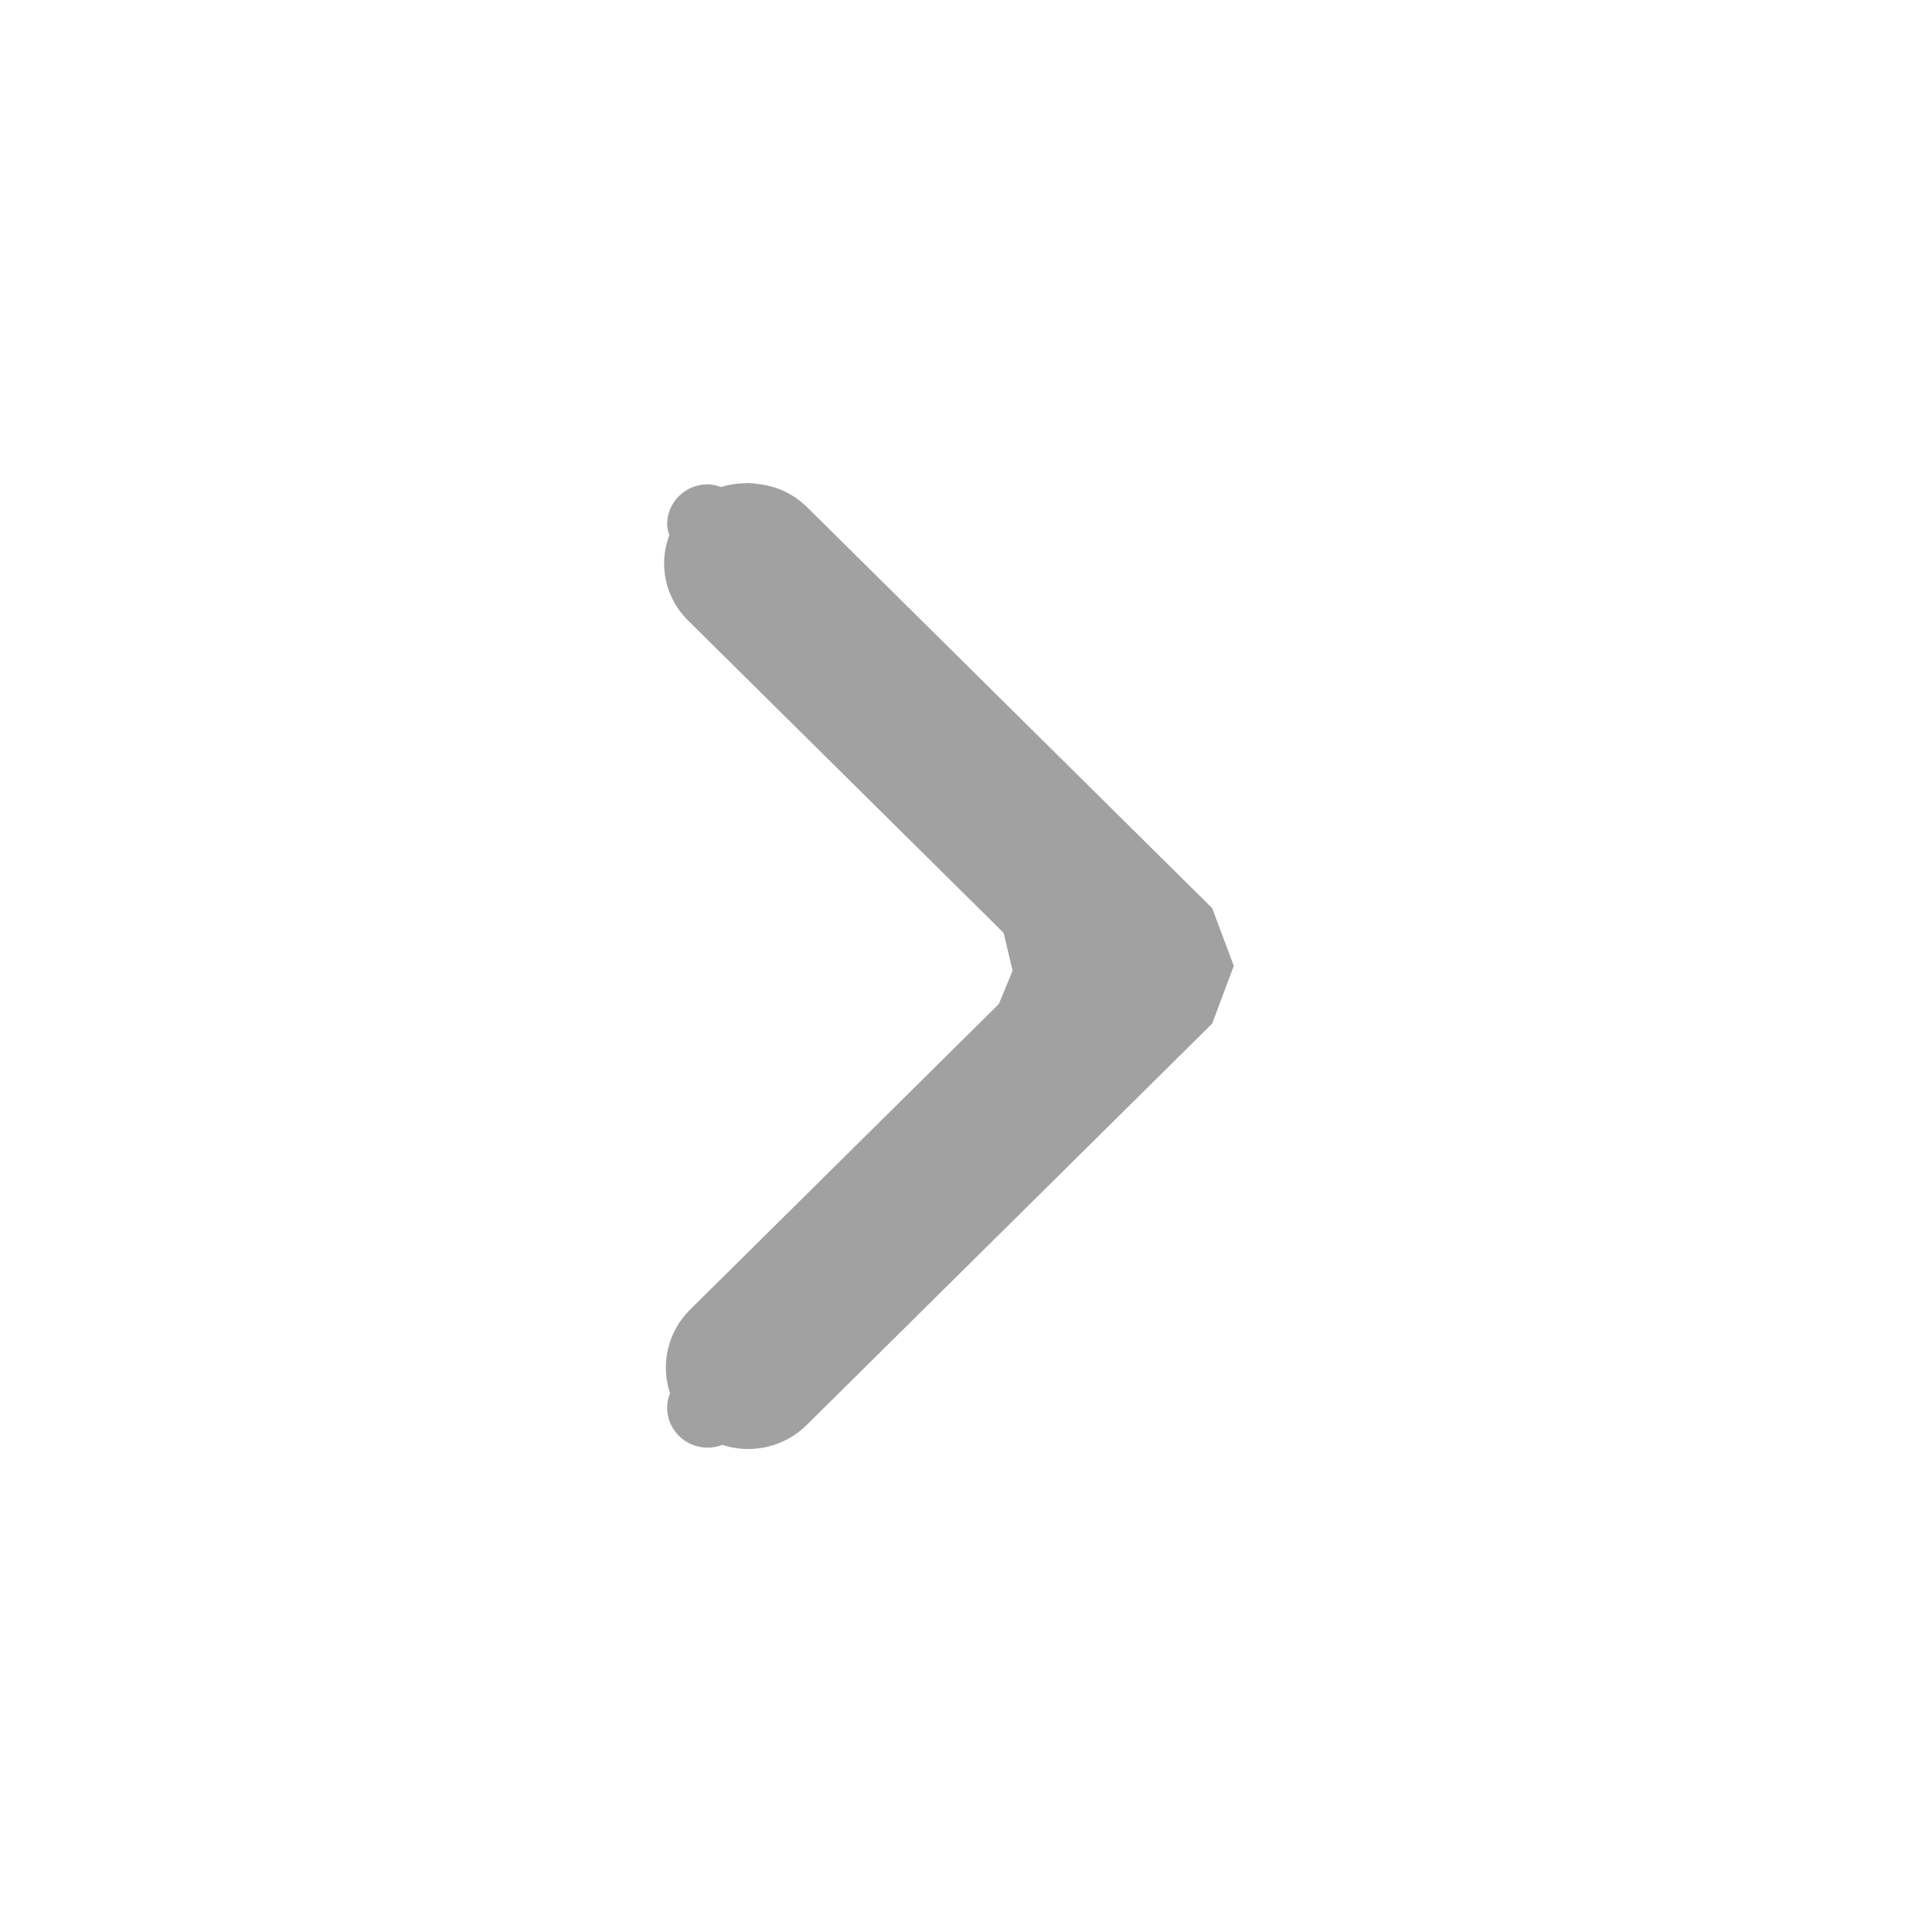
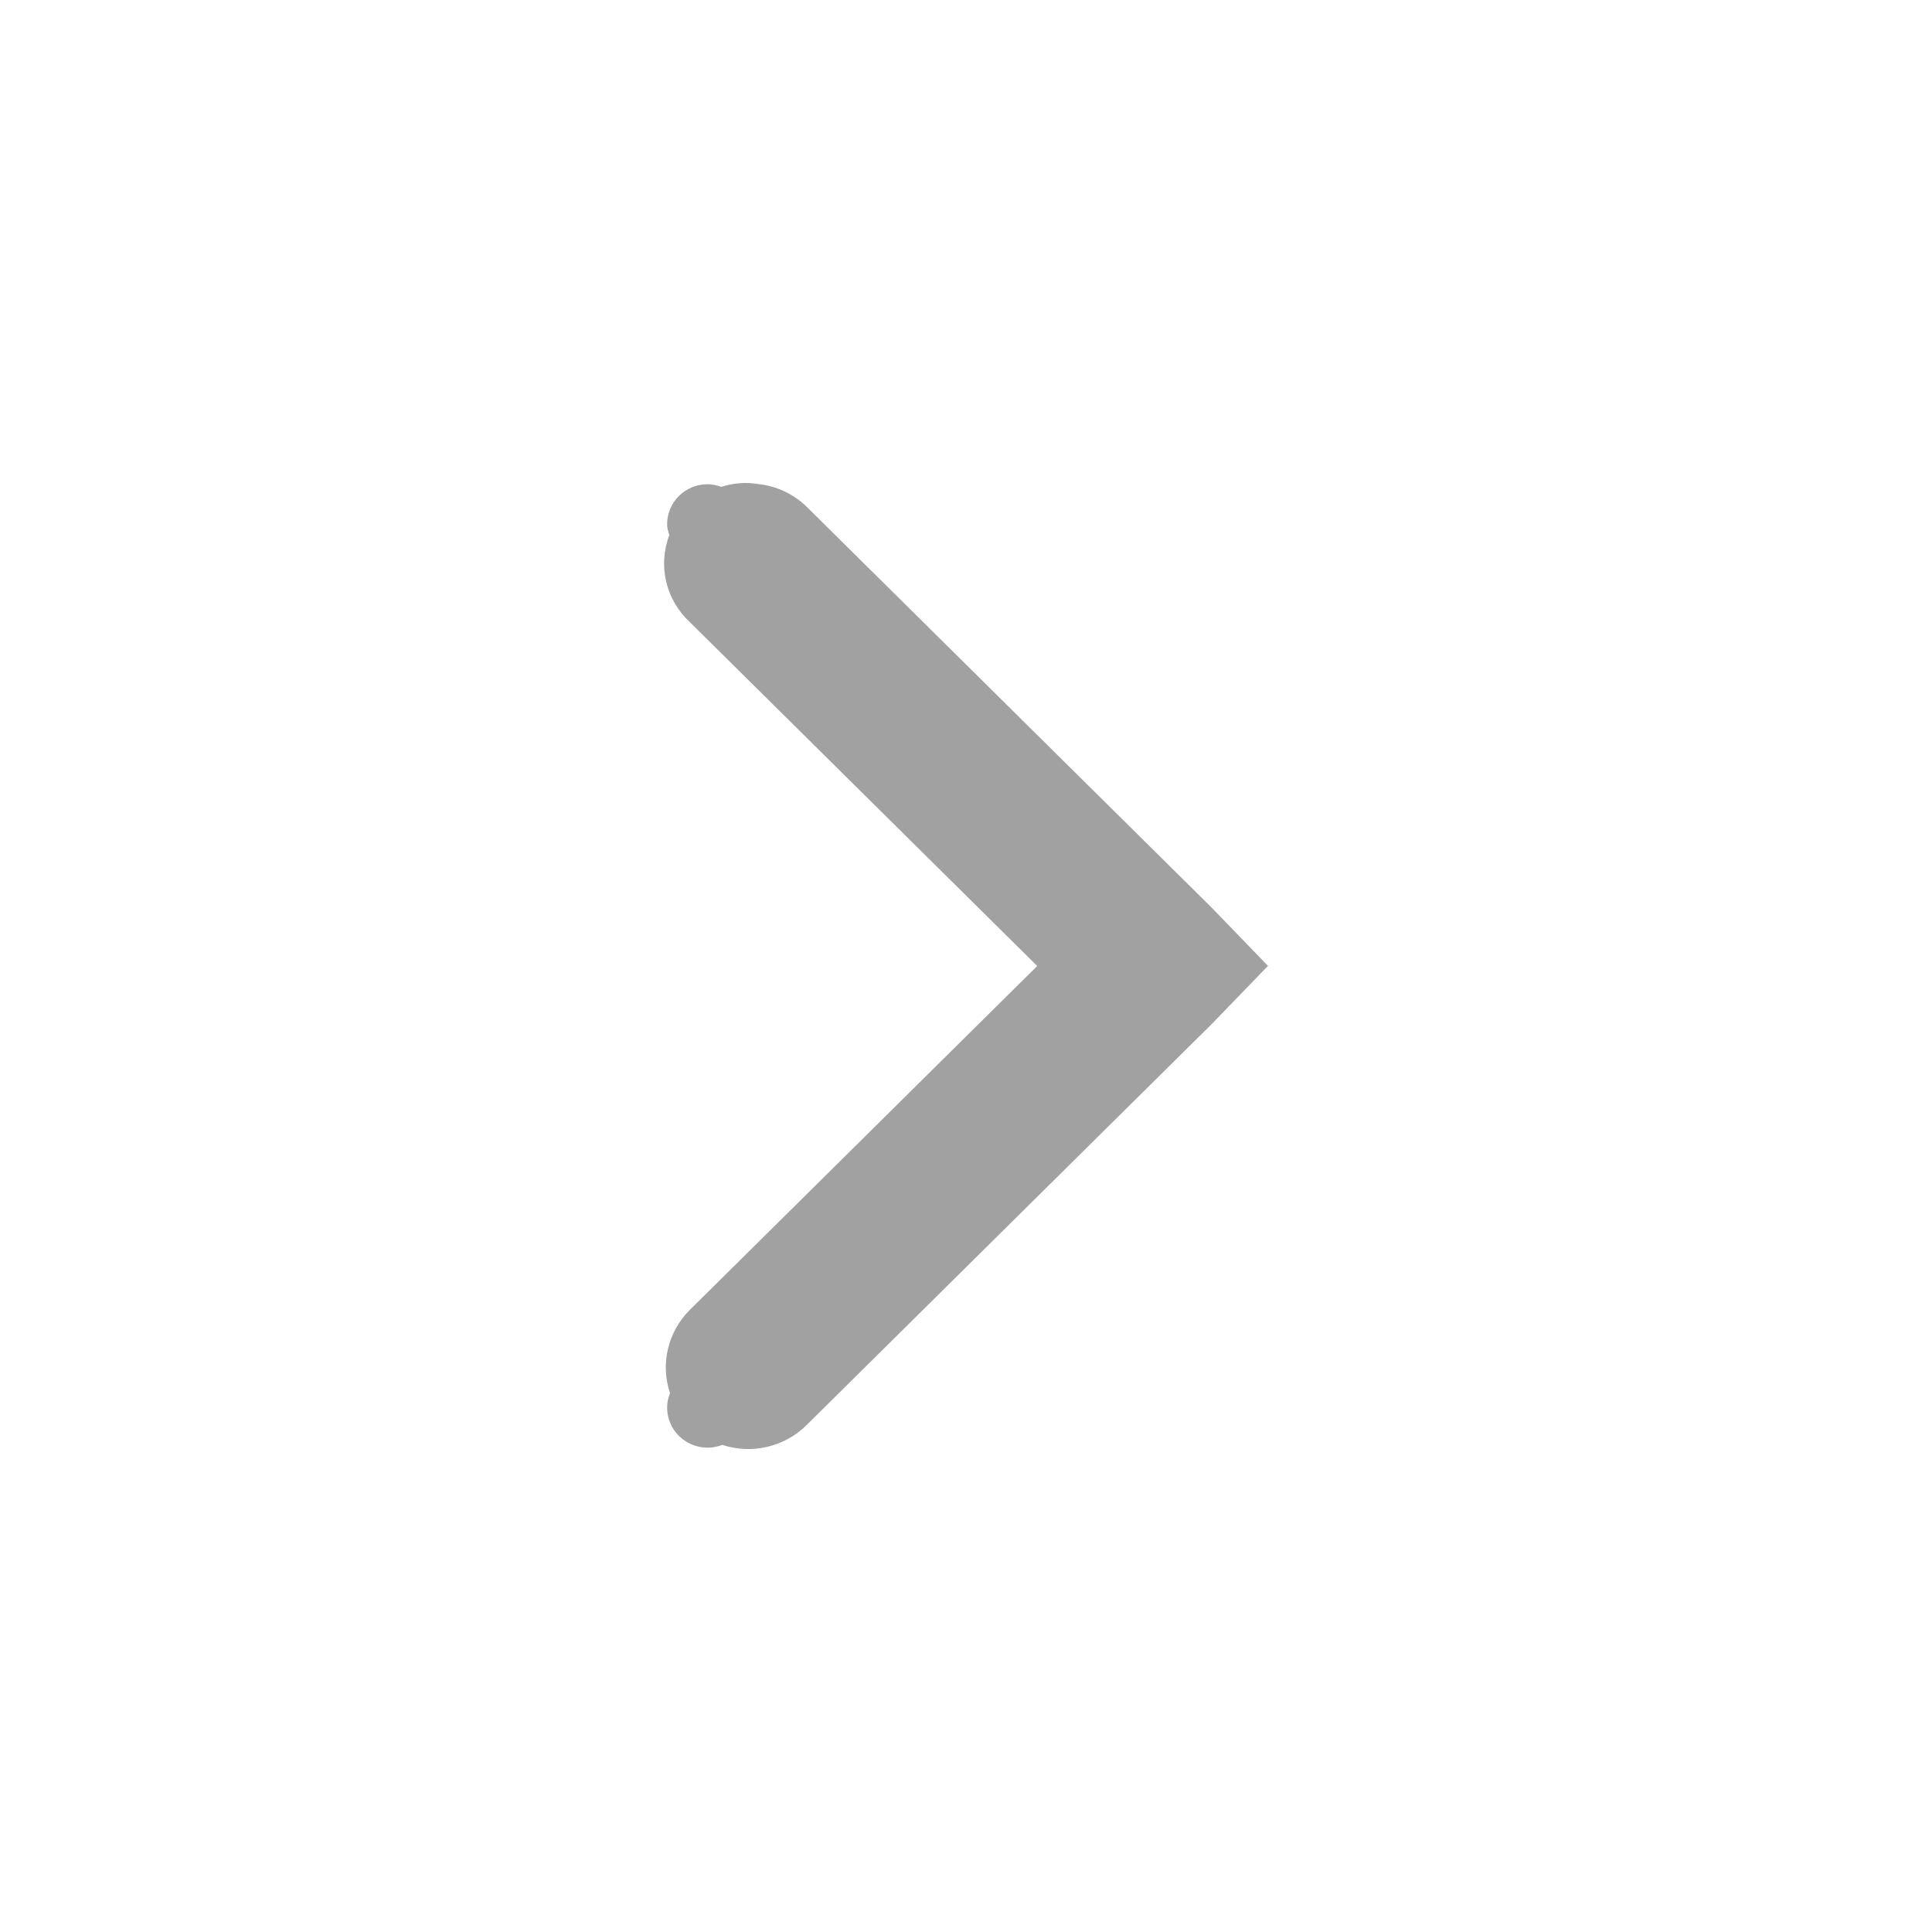
<svg xmlns="http://www.w3.org/2000/svg" height="16" id="svg7384" version="1.1" width="16">
  <defs id="defs7386" />
  <g id="layer9" style="display:inline" transform="translate(-100.0002,-747)" />
  <g id="layer10" transform="translate(-100.0002,-747)" />
  <g id="layer11" transform="translate(-100.0002,-747)" />
  <g id="layer13" transform="translate(-100.0002,-747)" />
  <g id="layer14" transform="translate(-100.0002,-747)" />
  <g id="layer15" style="display:inline" transform="translate(-100.0002,-747)" />
  <g id="g71291" style="display:inline" transform="translate(-100.0002,-747)" />
  <g id="g4953" style="display:inline" transform="translate(-100.0002,-747)" />
  <g id="layer12" style="display:inline" transform="translate(-100.0002,-747)">
-     <path style="color:#000000;font-style:normal;font-variant:normal;font-weight:normal;font-stretch:normal;font-size:medium;line-height:normal;font-family:Sans;-inkscape-font-specification:Sans;text-indent:0;text-align:start;text-decoration:none;text-decoration-line:none;letter-spacing:normal;word-spacing:normal;text-transform:none;writing-mode:lr-tb;direction:ltr;baseline-shift:baseline;text-anchor:start;display:inline;overflow:visible;visibility:visible;fill:#a1a1a1;fill-opacity:1;stroke:none;stroke-width:2;marker:none;enable-background:accumulate" d="m 106.177,751 c 0.035,3.4e-4 0.069,0.003 0.104,0.009 0.15,0.016 0.291,0.082 0.399,0.187 l 3.359,3.325 0.179,0.478 -0.179,0.478 -3.359,3.325 c -0.183,0.181 -0.453,0.244 -0.698,0.164 -0.037,0.014 -0.078,0.023 -0.121,0.023 -0.186,0 -0.336,-0.148 -0.336,-0.332 0,-0.042 0.009,-0.082 0.024,-0.119 -0.081,-0.243 -0.017,-0.51 0.165,-0.691 l 2.558,-2.532 0.114,-0.276 -0.074,-0.313 -2.598,-2.572 c -0.199,-0.184 -0.267,-0.469 -0.171,-0.721 -0.008,-0.029 -0.018,-0.058 -0.018,-0.09 0,-0.184 0.15,-0.332 0.336,-0.332 0.04,0 0.076,0.01 0.112,0.022 0.066,-0.021 0.135,-0.031 0.205,-0.031 z" id="path6040" />
+     <path style="color:#000000;font-style:normal;font-variant:normal;font-weight:normal;font-stretch:normal;font-size:medium;line-height:normal;font-family:Sans;-inkscape-font-specification:Sans;text-indent:0;text-align:start;text-decoration:none;text-decoration-line:none;letter-spacing:normal;word-spacing:normal;text-transform:none;direction:ltr;block-progression:tb;writing-mode:lr-tb;baseline-shift:baseline;text-anchor:start;display:inline;overflow:visible;visibility:visible;fill:#a1a1a1;fill-opacity:1;stroke:none;stroke-width:2;marker:none;enable-background:accumulate" d="m 106.177,751 a 0.672,0.665 0 0 1 0.104,0.009 0.672,0.665 0 0 1 0.399,0.187 l 3.359,3.325 0.462,0.478 -0.462,0.478 -3.359,3.325 a 0.683,0.676 0 0 1 -0.698,0.164 c -0.037,0.014 -0.078,0.023 -0.121,0.023 -0.186,0 -0.336,-0.148 -0.336,-0.332 0,-0.042 0.009,-0.082 0.024,-0.119 a 0.683,0.676 0 0 1 0.165,-0.691 l 2.876,-2.847 -2.876,-2.847 a 0.672,0.665 0 0 1 -0.171,-0.721 c -0.008,-0.029 -0.018,-0.058 -0.018,-0.09 0,-0.184 0.15,-0.332 0.336,-0.332 0.04,0 0.076,0.01 0.112,0.022 A 0.672,0.665 0 0 1 106.177,751 Z" id="path6040" />
  </g>
</svg>
